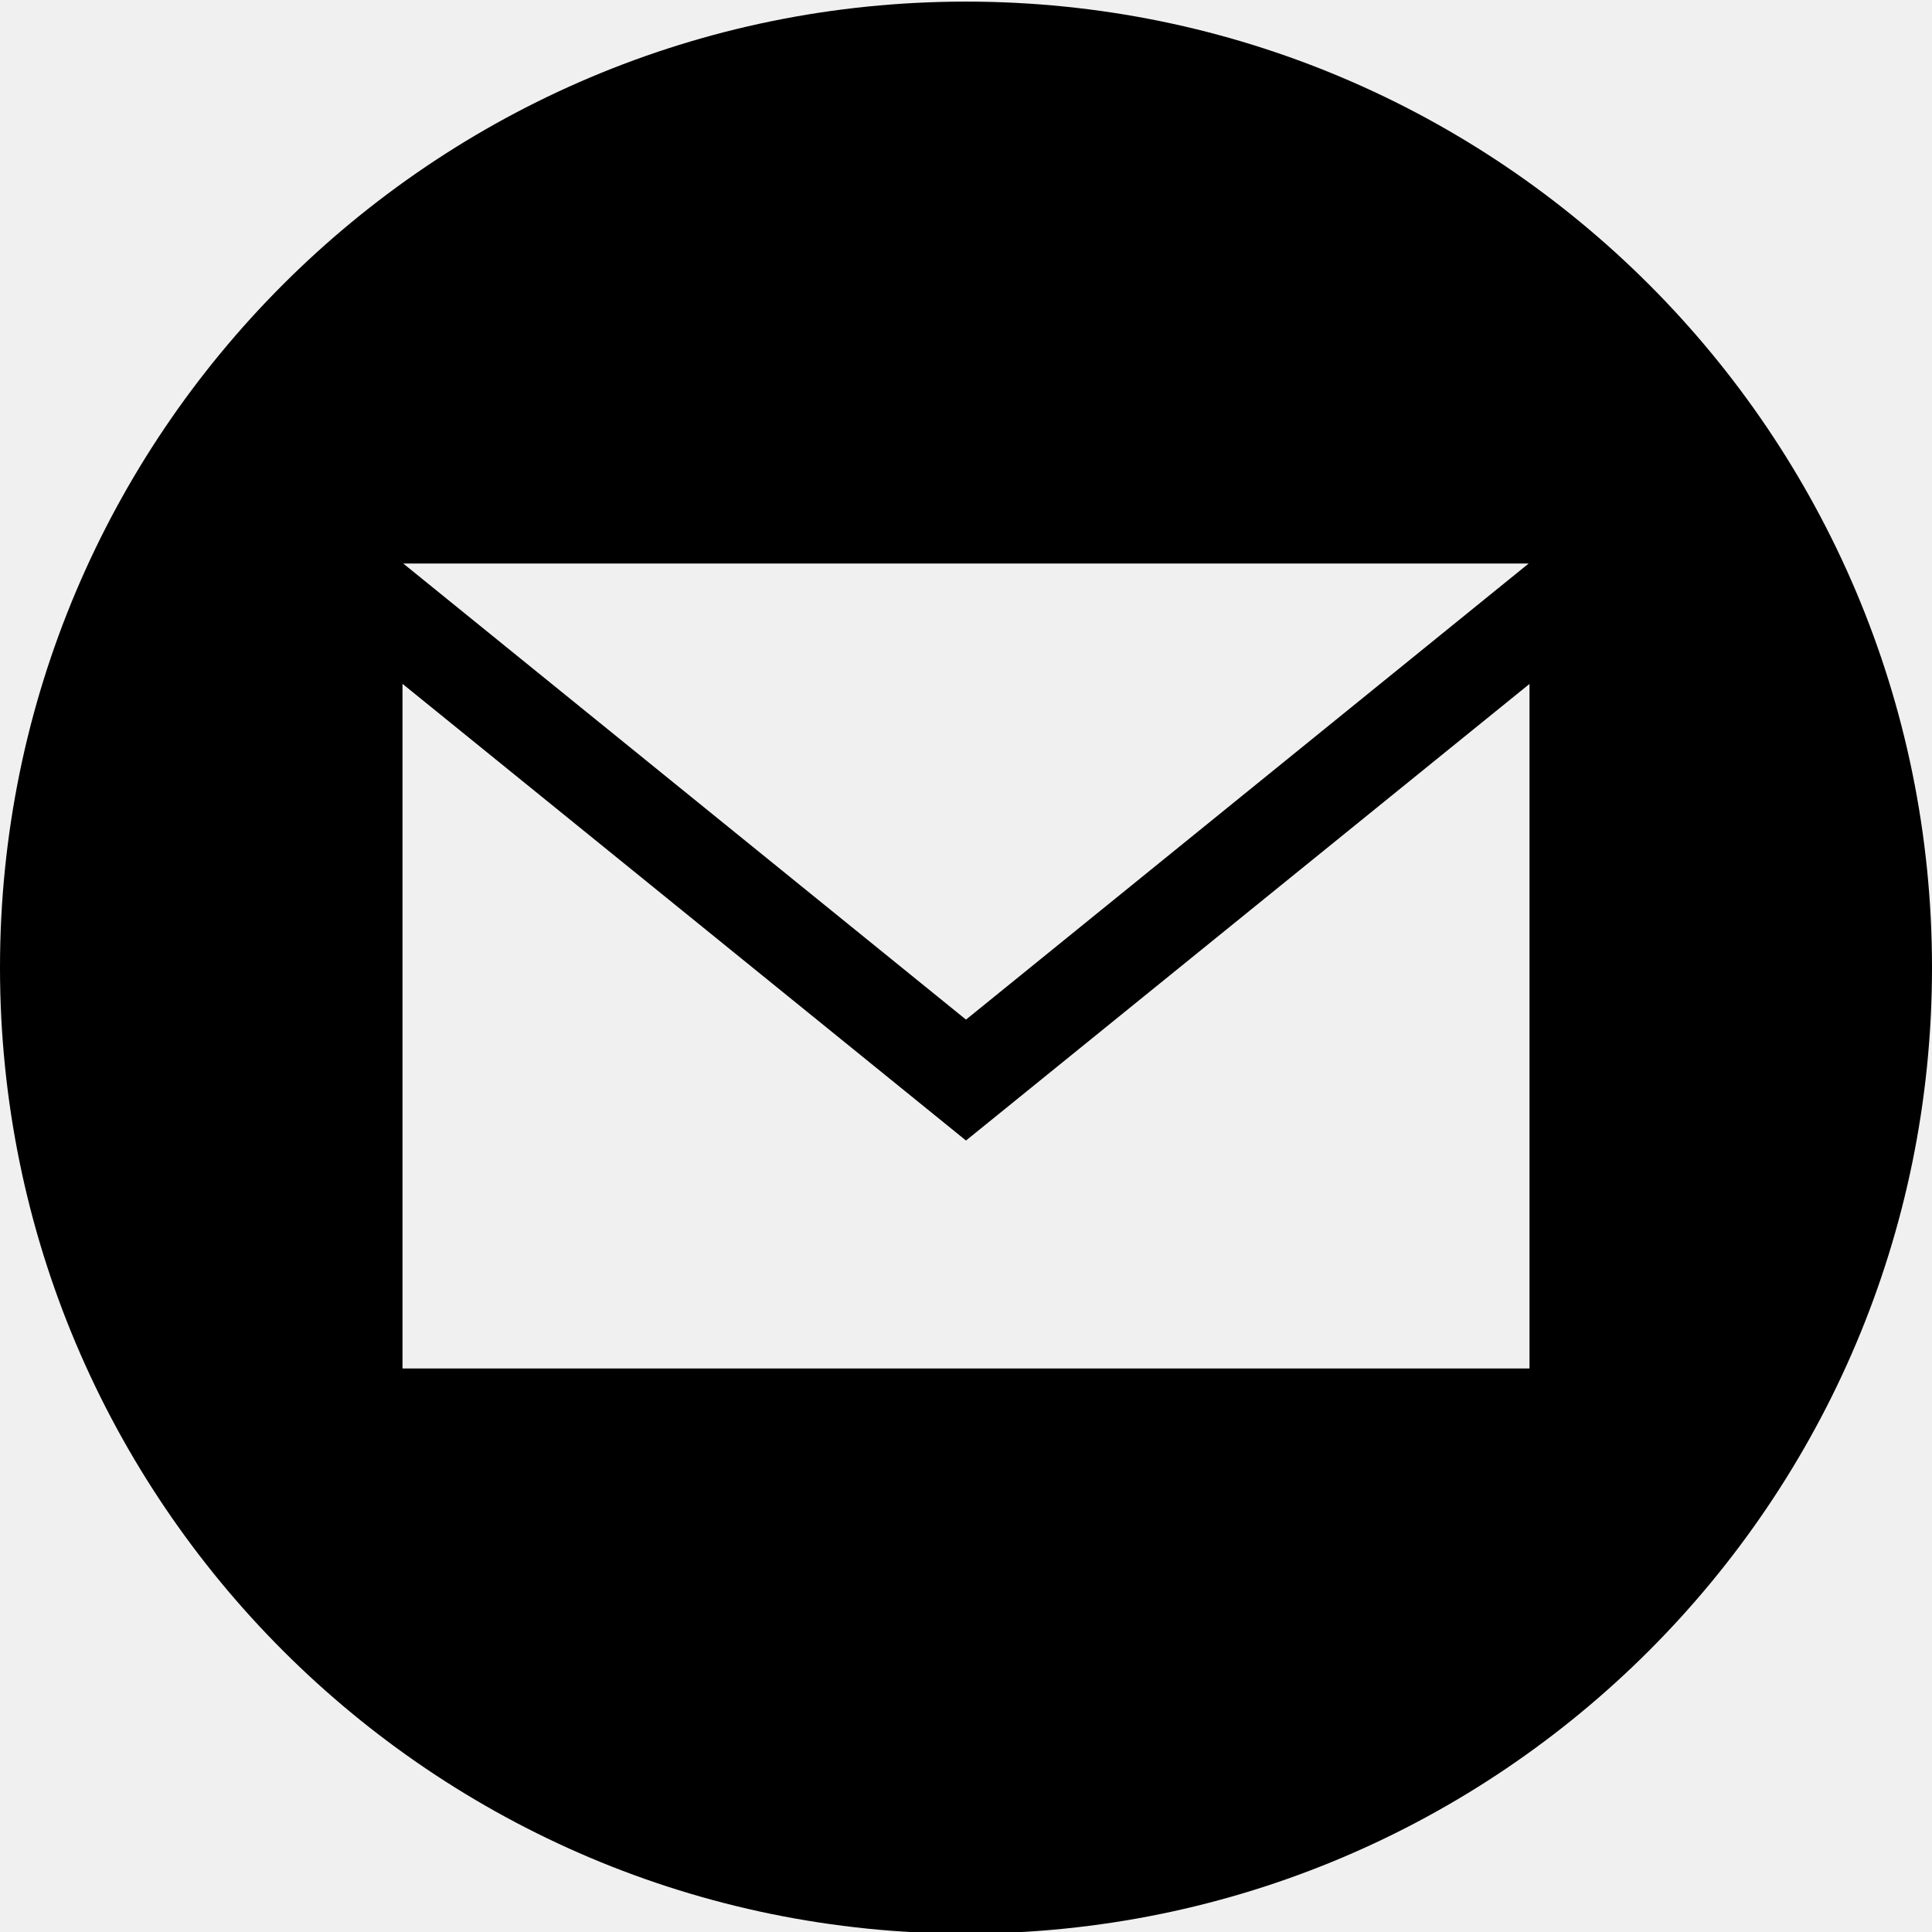
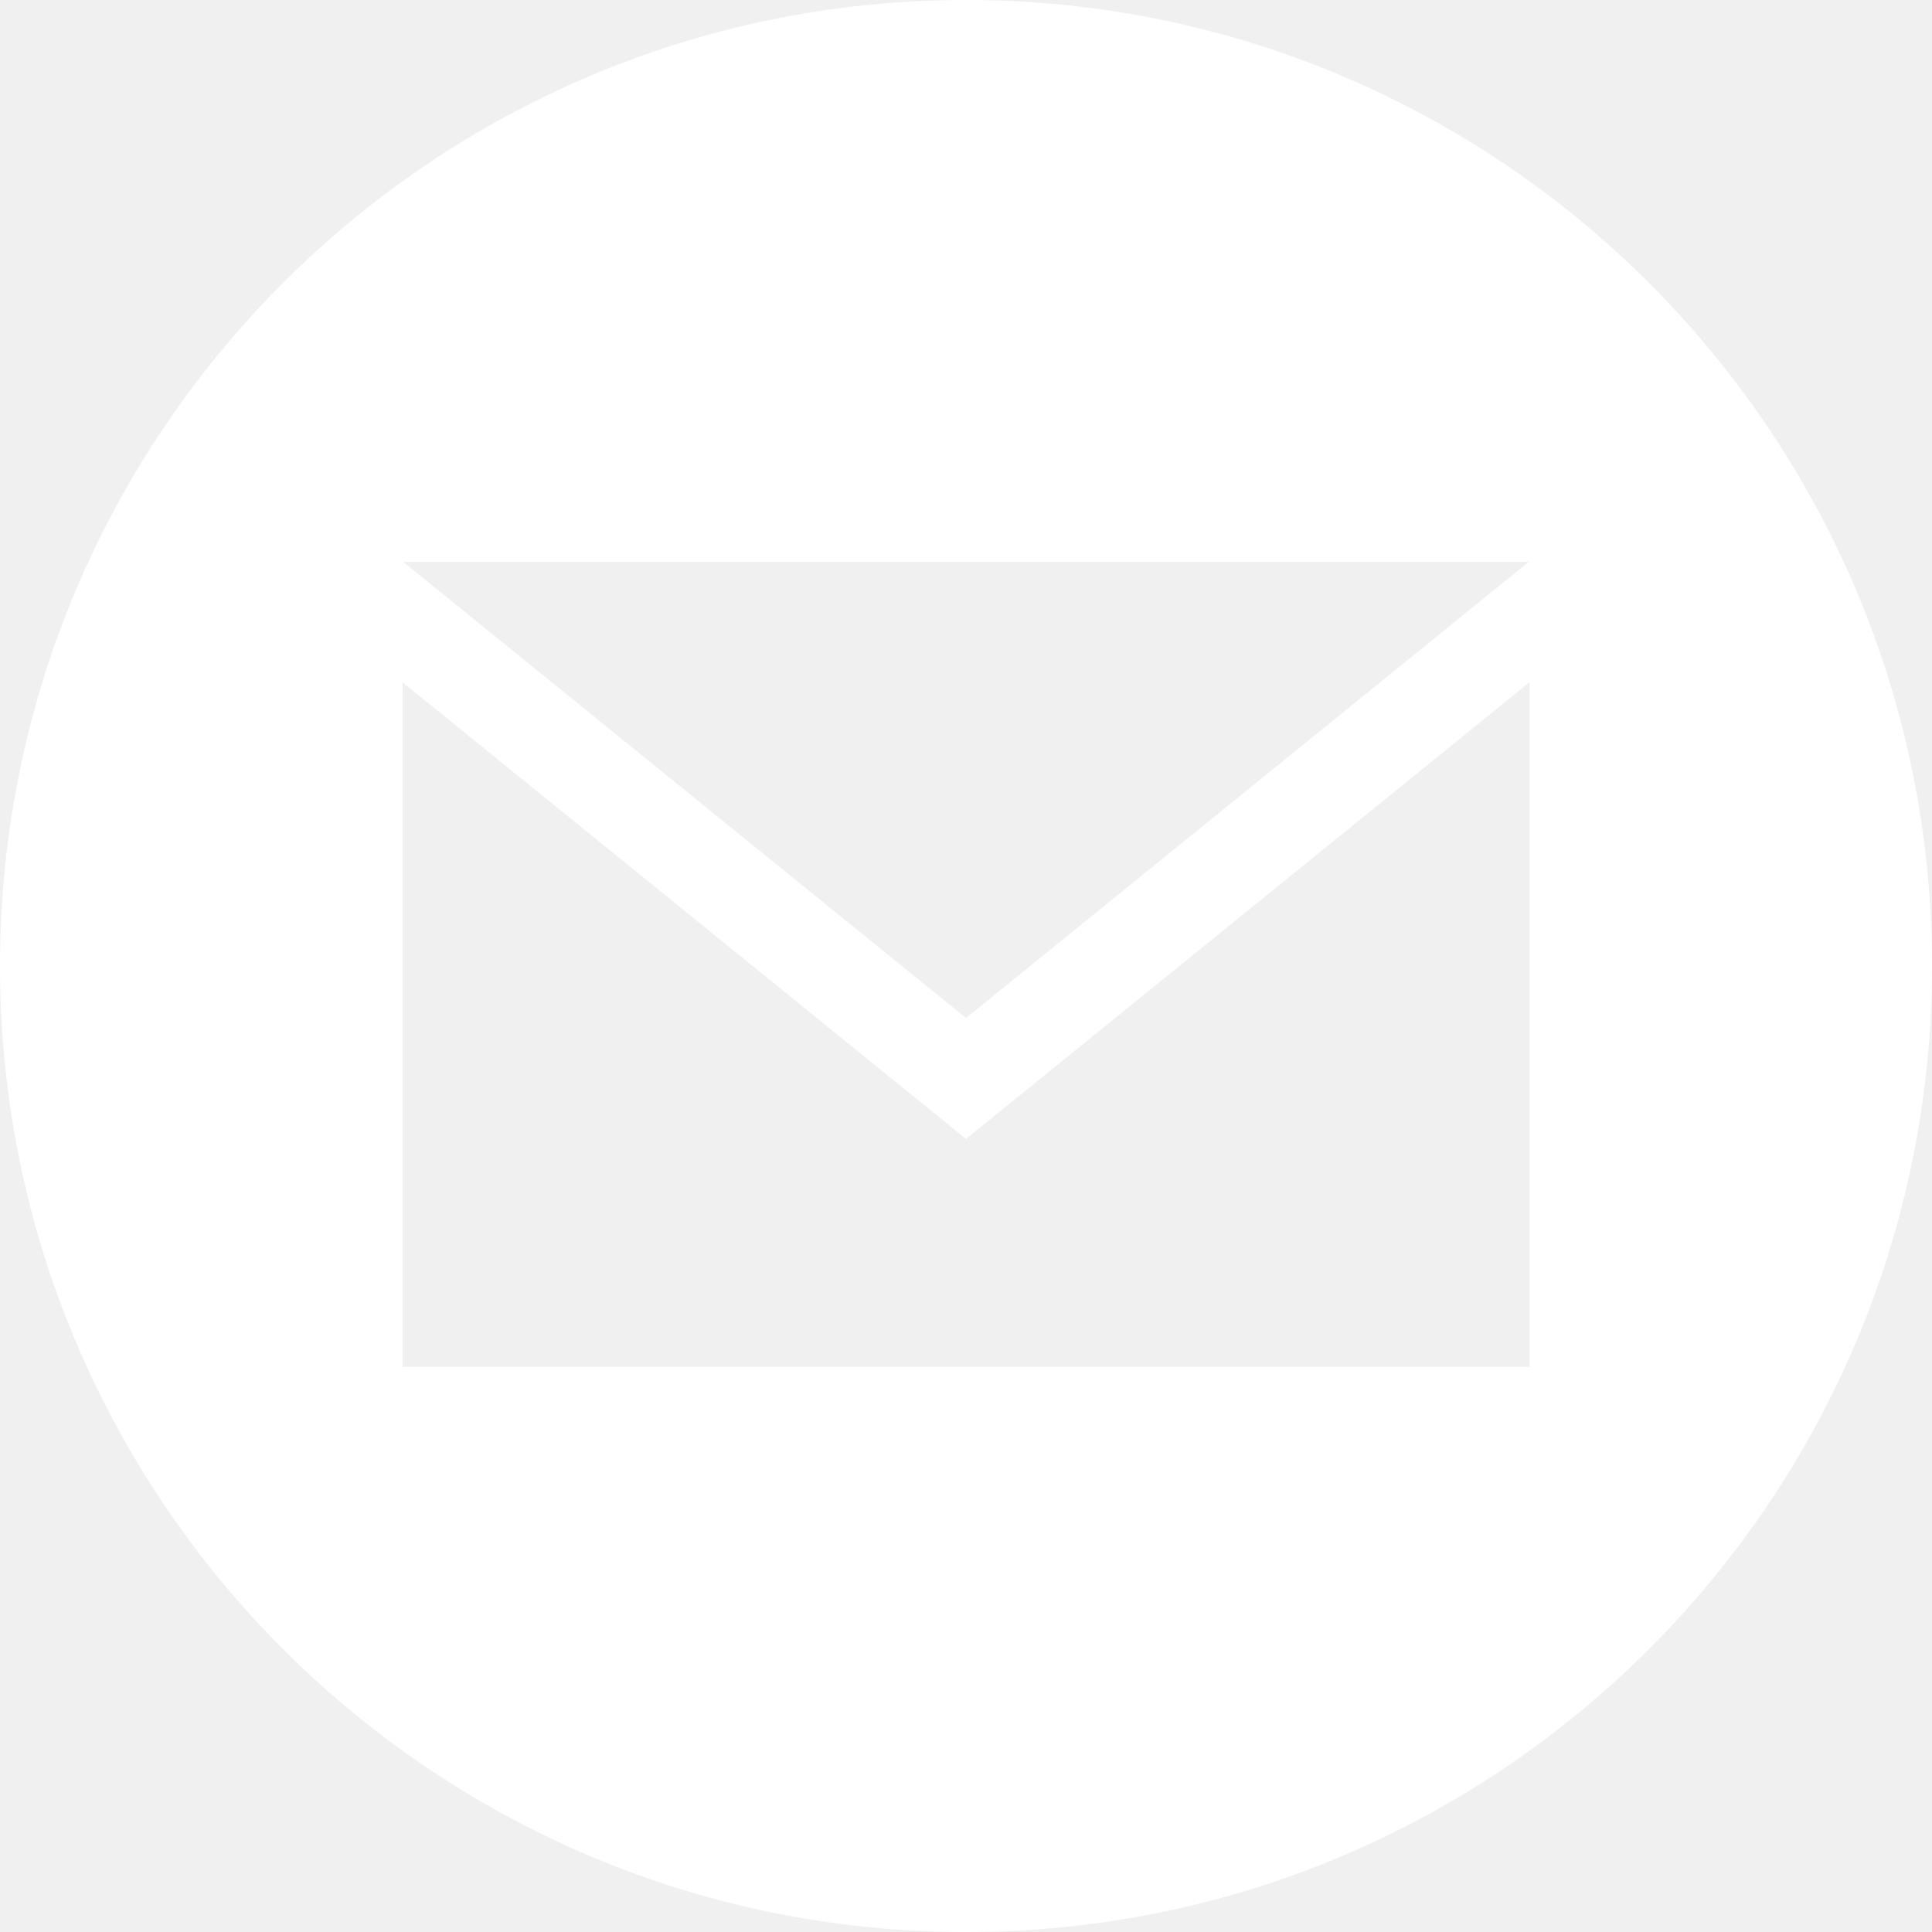
- <svg xmlns="http://www.w3.org/2000/svg" width="24" height="24" viewBox="0 0 24 24">
-   <path d="M12 .02c-6.627 0-12 5.373-12 12s5.373 12 12 12 12-5.373 12-12-5.373-12-12-12zm6.99 6.98l-6.99 5.666-6.991-5.666h13.981zm.01 10h-14v-8.505l7 5.673 7-5.672v8.504z" />
+ <svg xmlns="http://www.w3.org/2000/svg" width="32" height="32" viewBox="0 0 32 32">
+   <path d="M16,.02a16,16,0,1,0,16,16,16,16,0,0,0-16-16Zm9.32,9.307L16,16.881,6.679,9.327Zm.013,13.333H6.667V11.32L16,18.884l9.333-7.563Z" transform="translate(0 -0.02)" fill="#fff" />
</svg>
